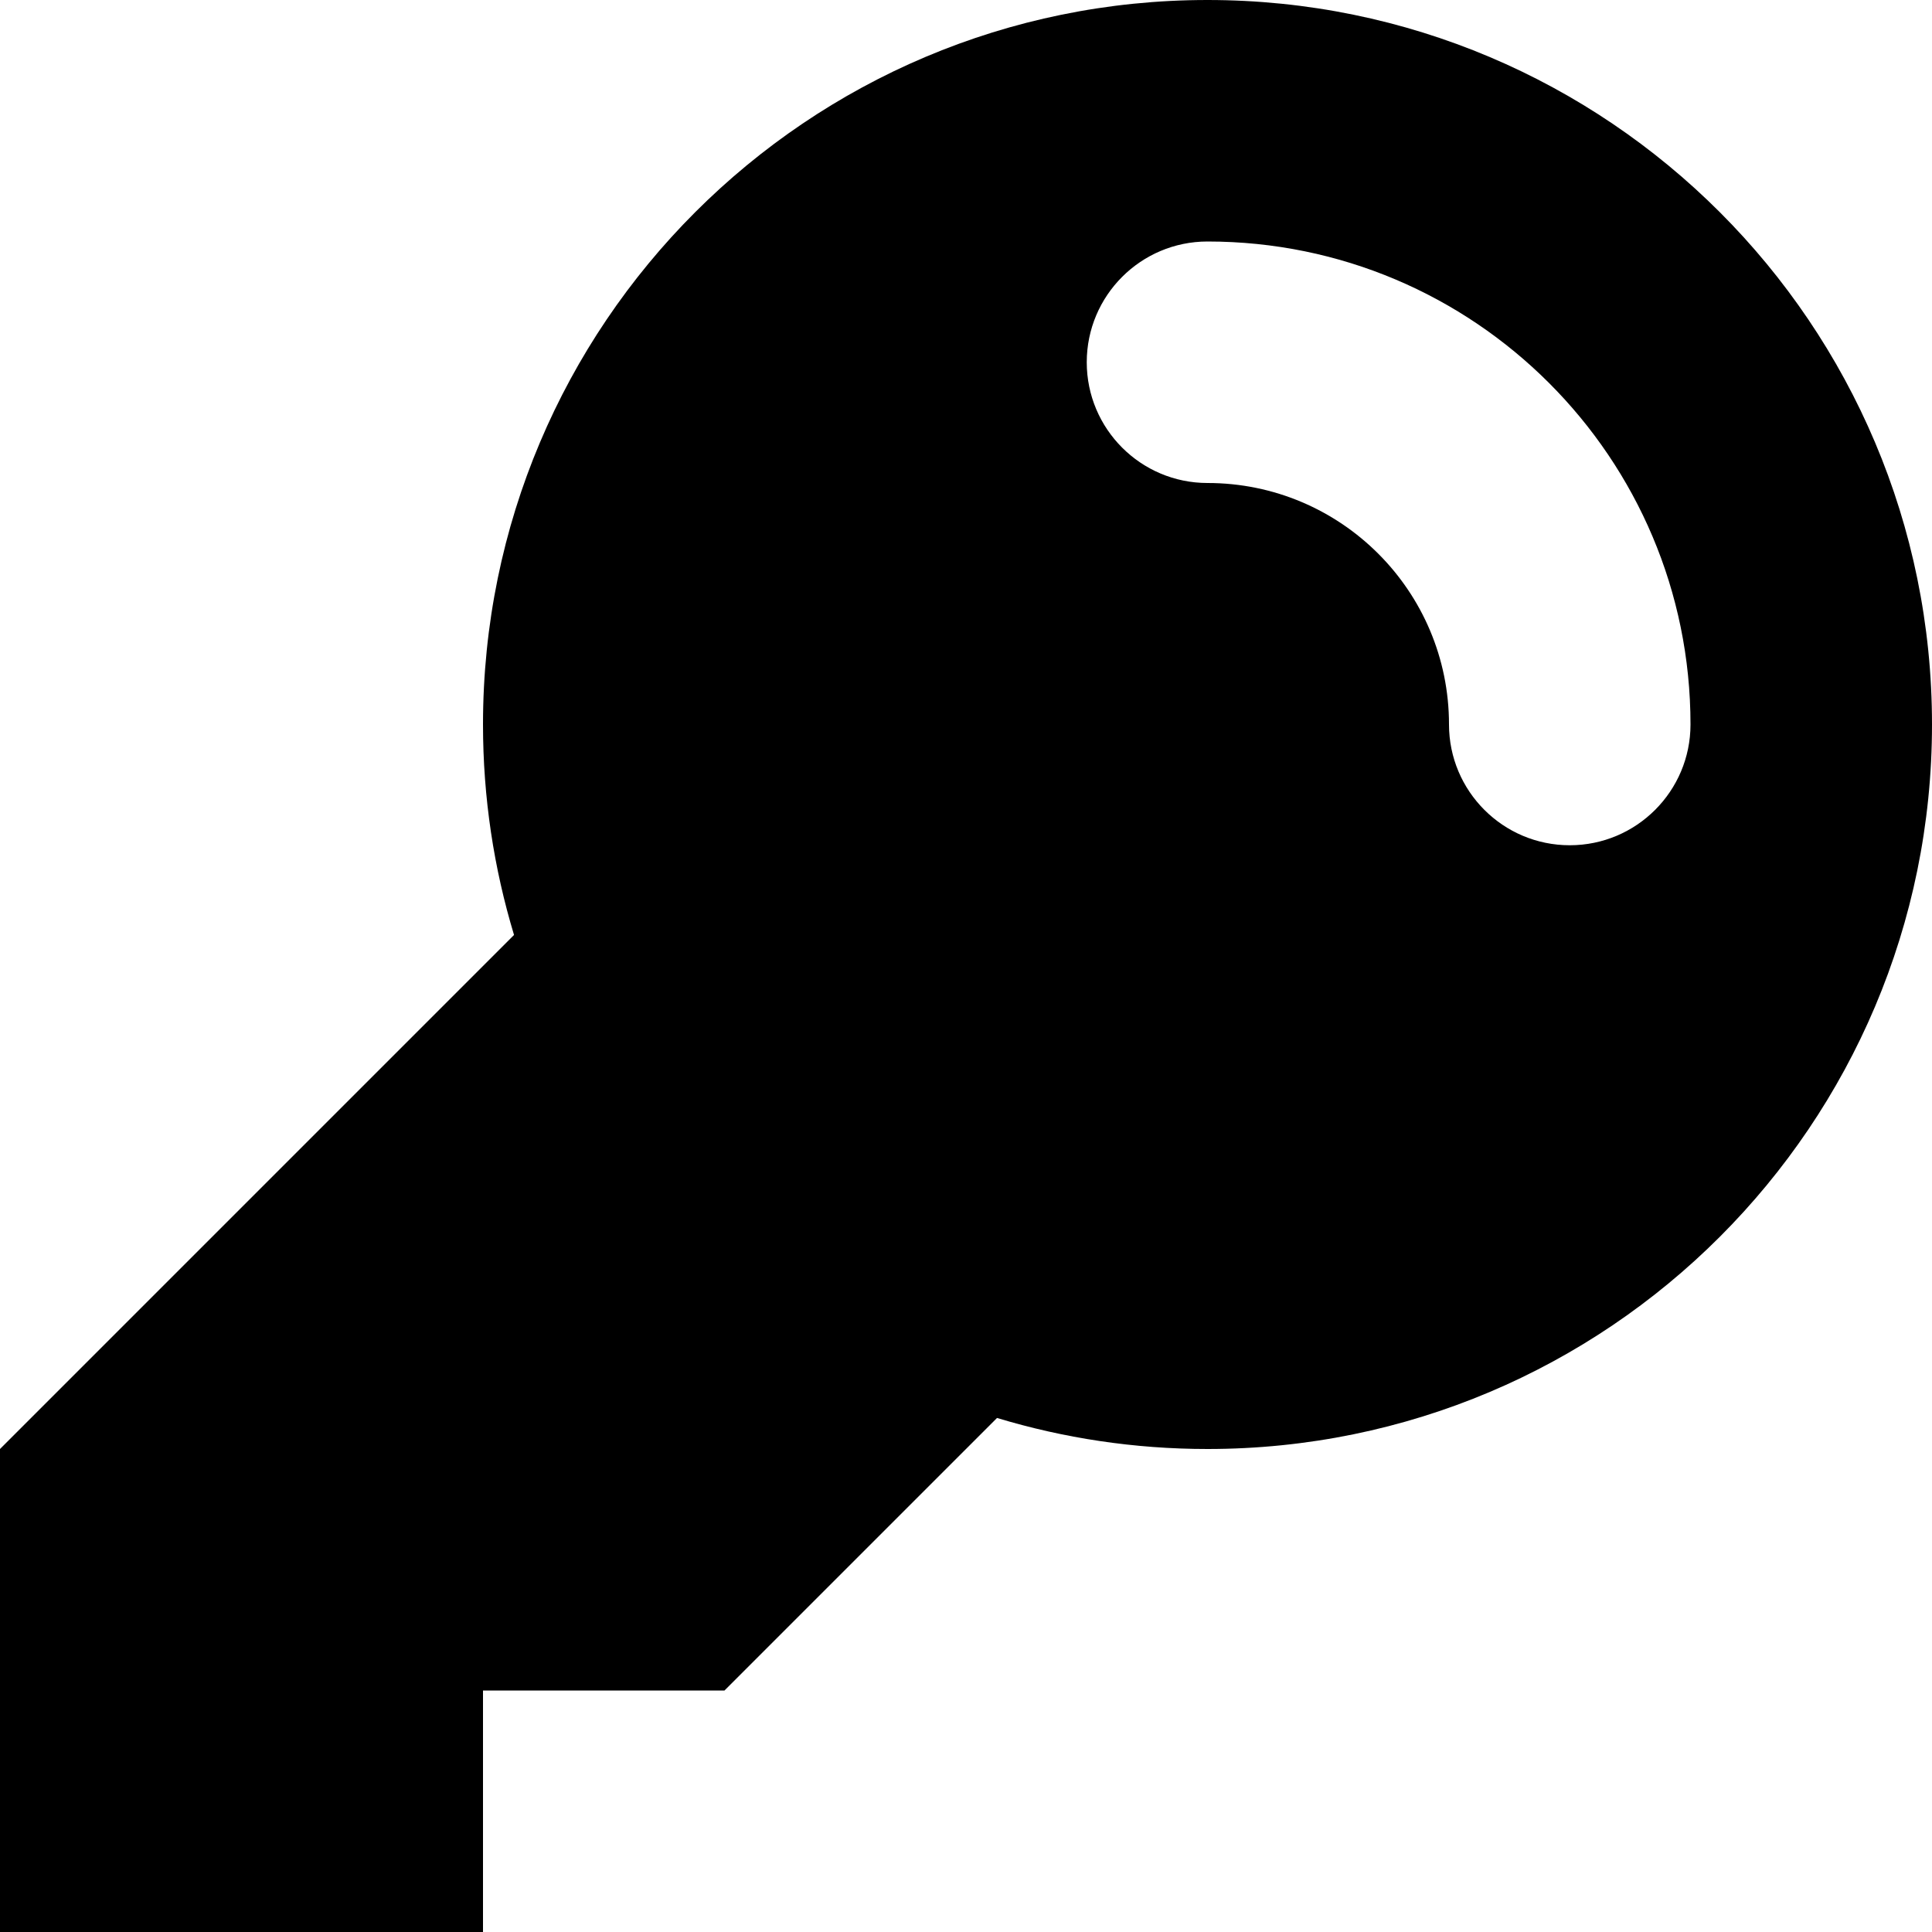
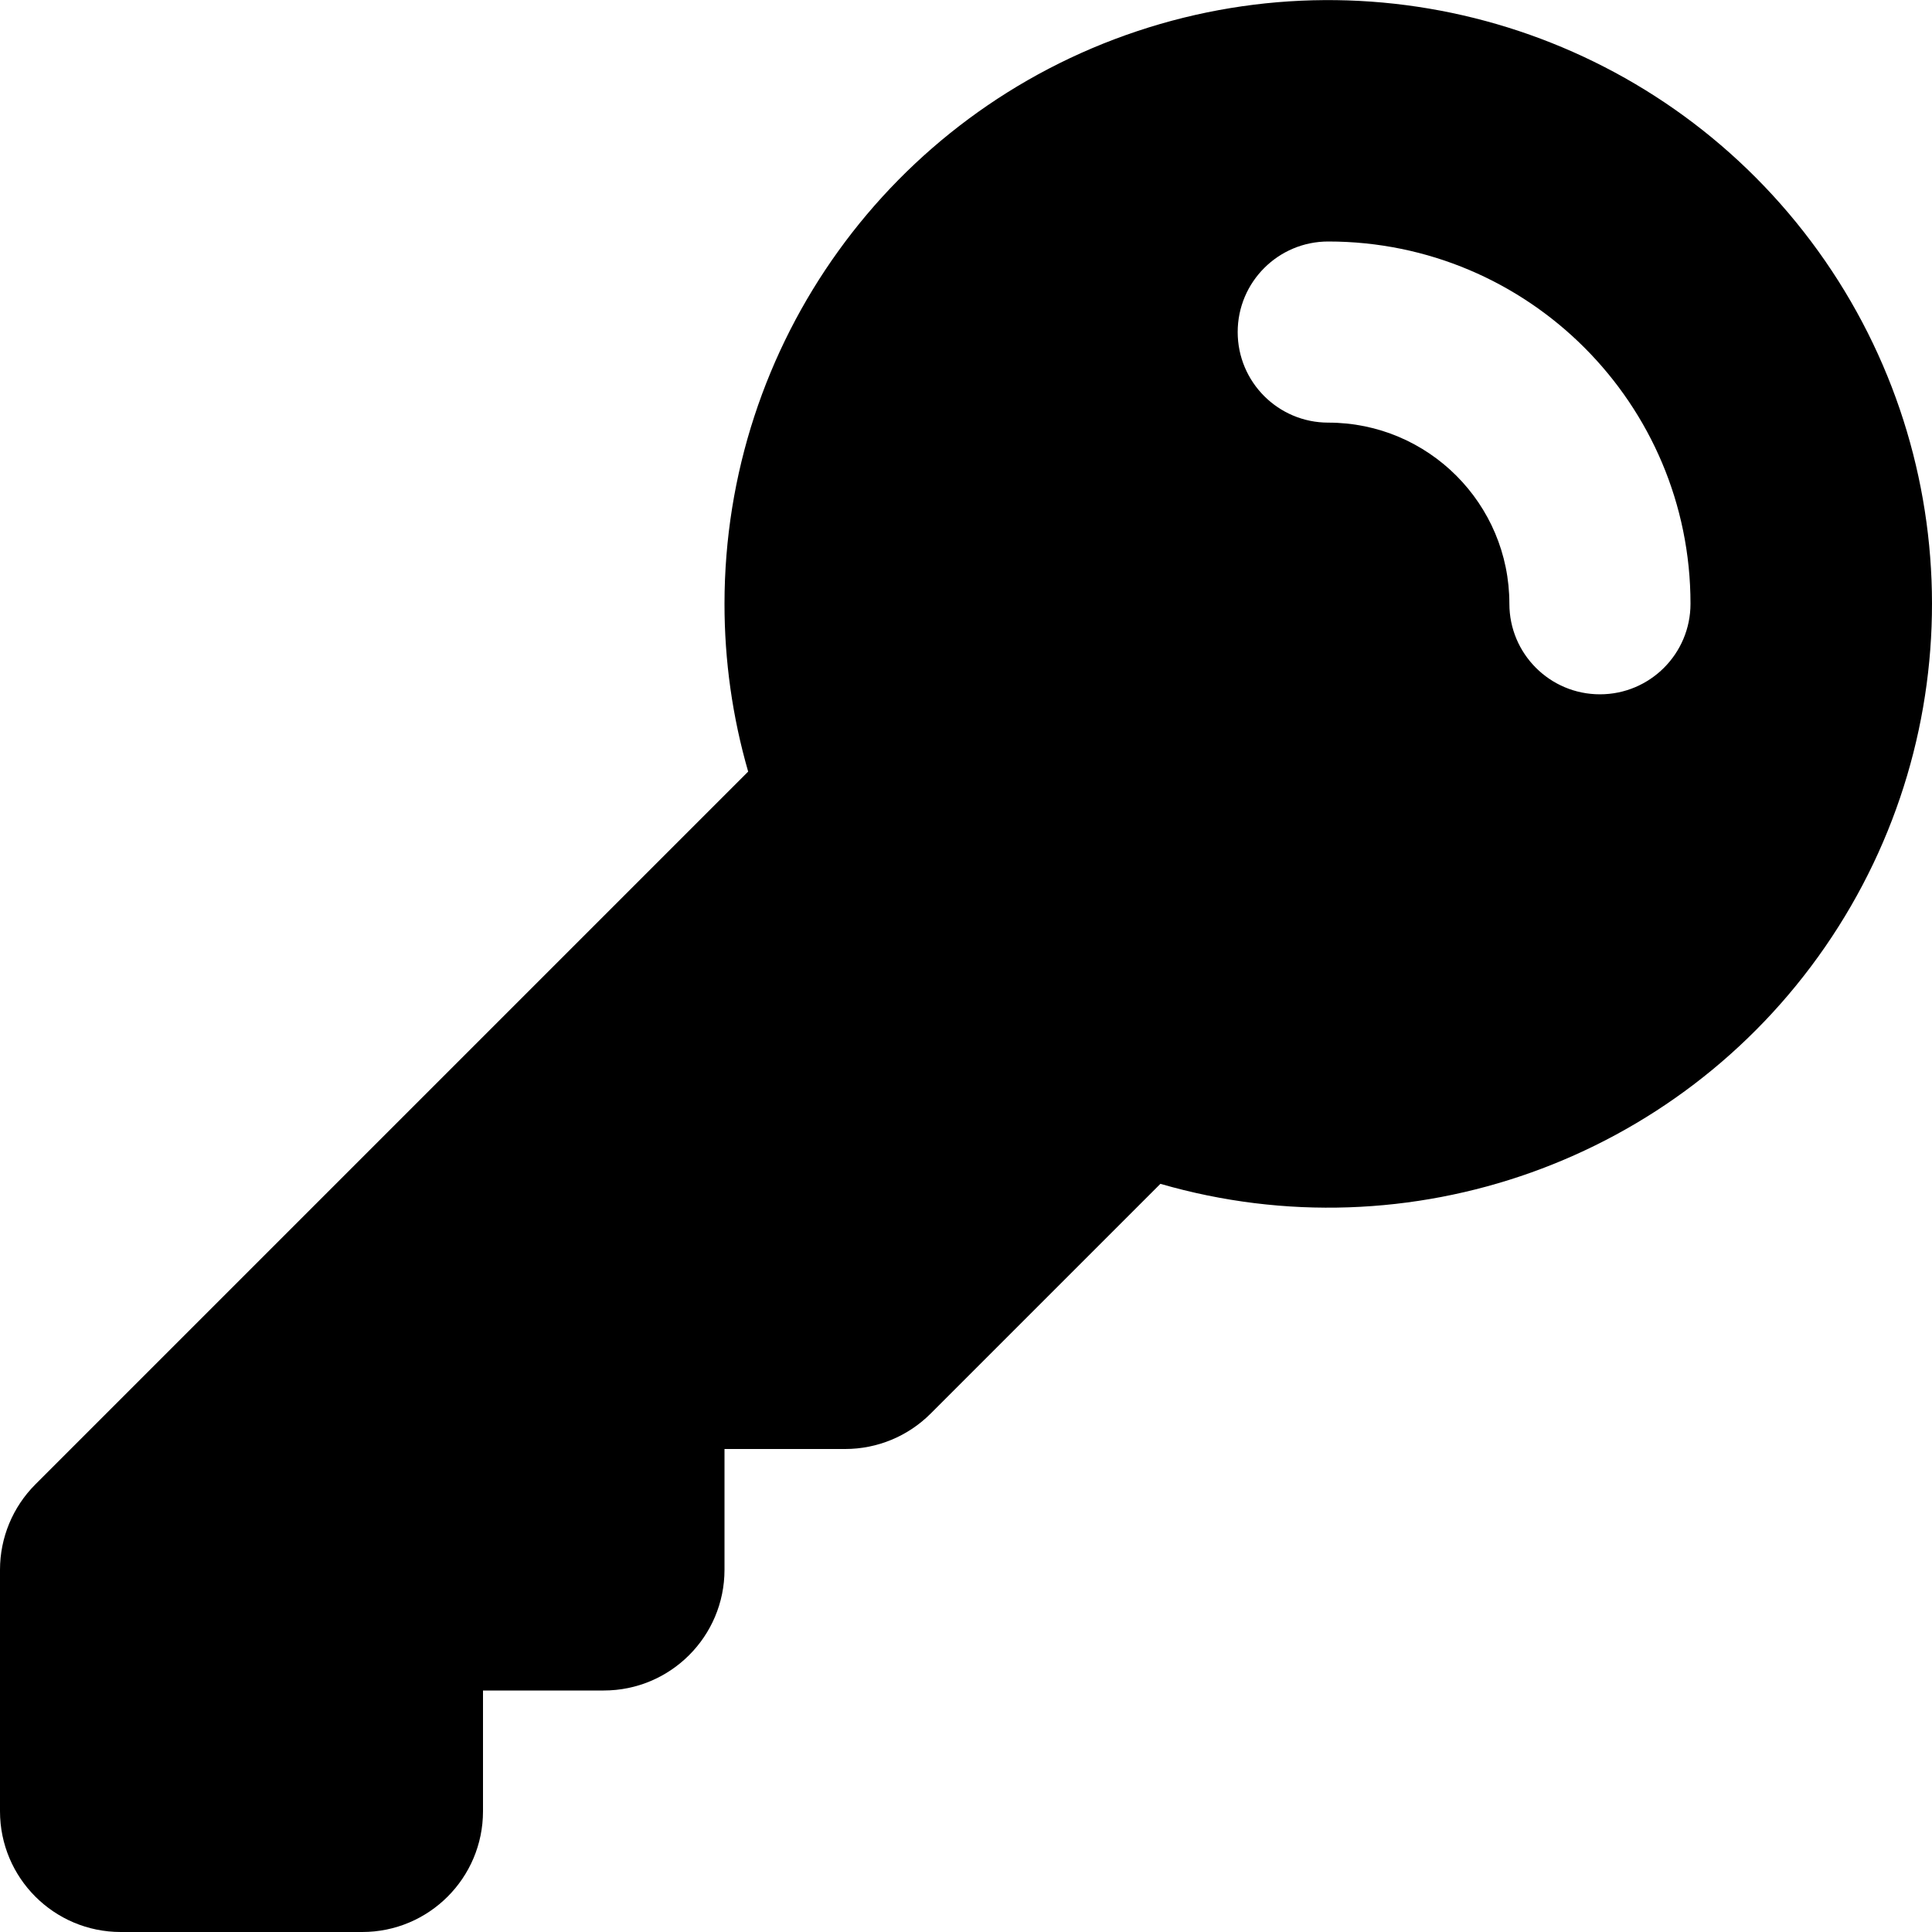
- <svg xmlns="http://www.w3.org/2000/svg" fill="none" height="16" viewBox="0 0 16 16" width="16">
-   <path clip-rule="evenodd" d="m16 6c0 3.314-2.686 6-6 6-.606 0-1.191-.09-1.743-.257l-2.257 2.257h-2v2h-4v-4l4.257-4.257c-.167-.552-.257-1.137-.257-1.743 0-3.314 2.686-6 6-6 3.314 0 6 2.686 6 6zm-6-4c-.552 0-1 .448-1 1s.448 1 1 1c1.105 0 2 .895 2 2 0 .552.448 1 1 1s1-.448 1-1c0-2.209-1.791-4-4-4z" fill="currentColor" fill-rule="evenodd" />
+ <svg xmlns="http://www.w3.org/2000/svg" fill="none" viewBox="0 0 16 16">
+   <path fill="currentColor" fill-rule="evenodd" d="M6 5a5 5 0 1 1 3.61 4.804l-1.903 1.903A1 1 0 0 1 7 12H6v1a1 1 0 0 1-1 1H4v1a1 1 0 0 1-1 1H1a1 1 0 0 1-1-1v-2a1 1 0 0 1 .293-.707L6.196 6.39A5.002 5.002 0 0 1 6 5Zm5-3a.75.75 0 0 0 0 1.5A1.5 1.5 0 0 1 12.5 5 .75.75 0 0 0 14 5a3 3 0 0 0-3-3Z" clip-rule="evenodd" />
</svg>
